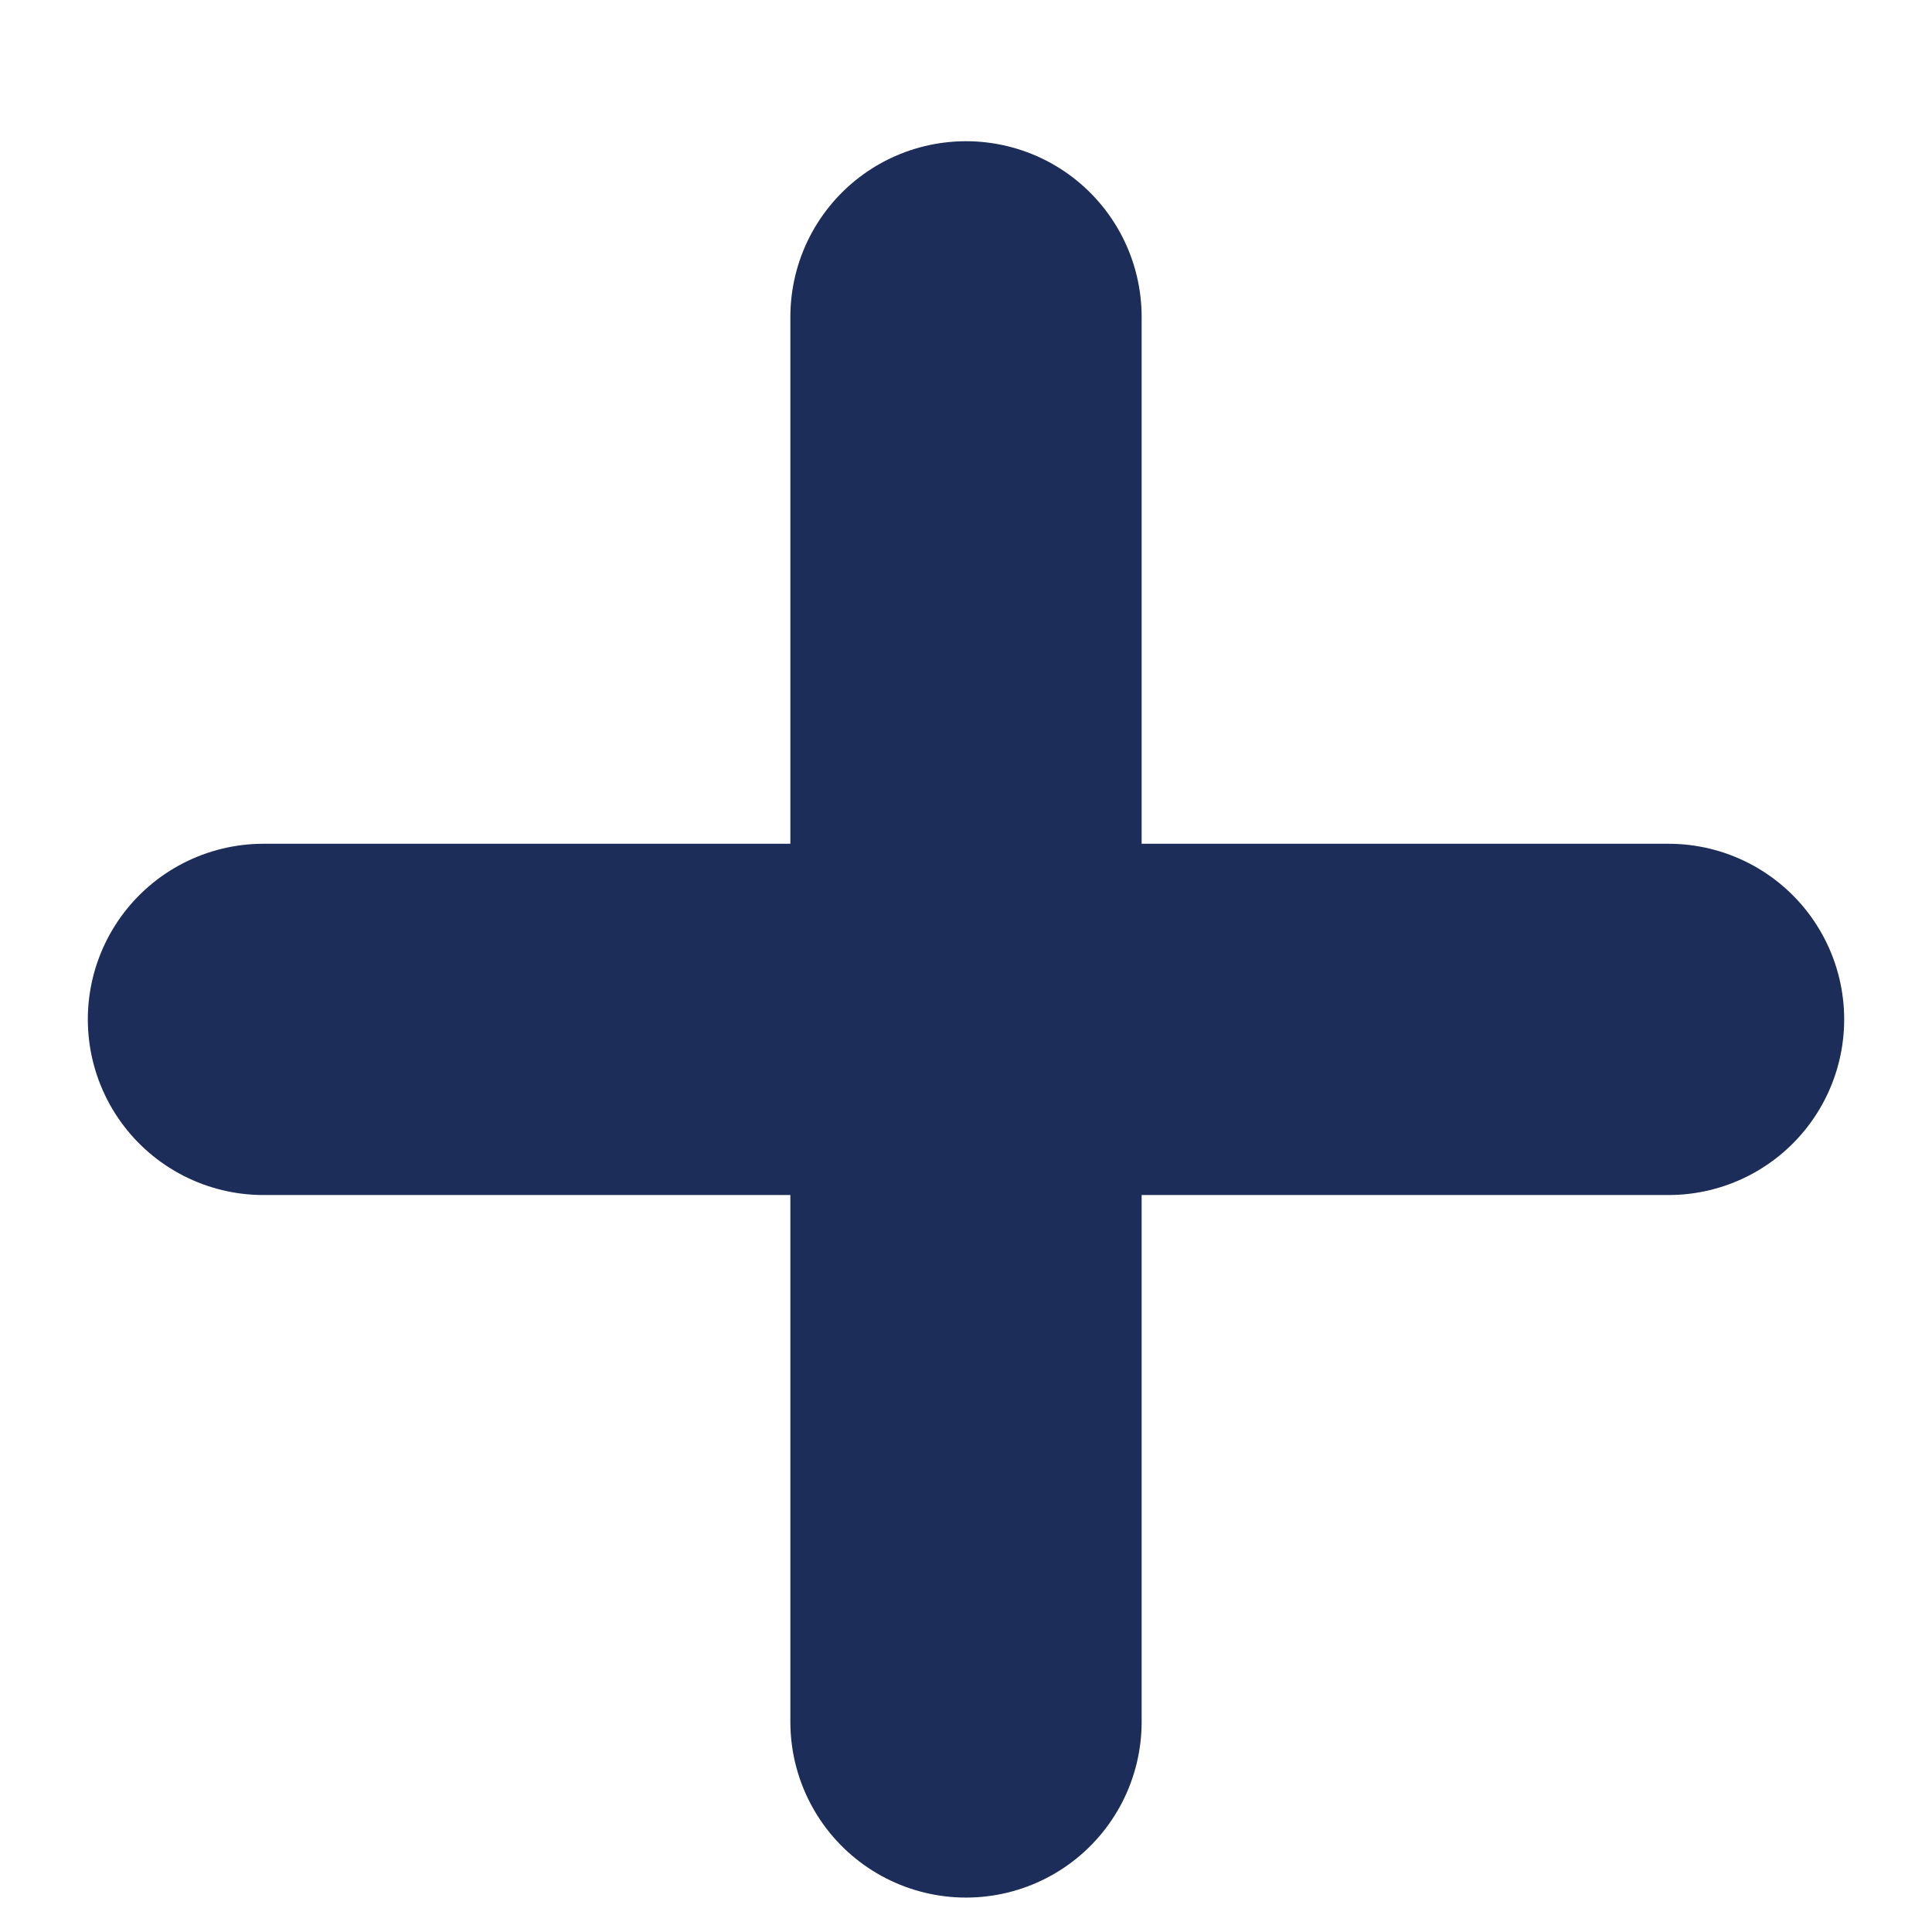
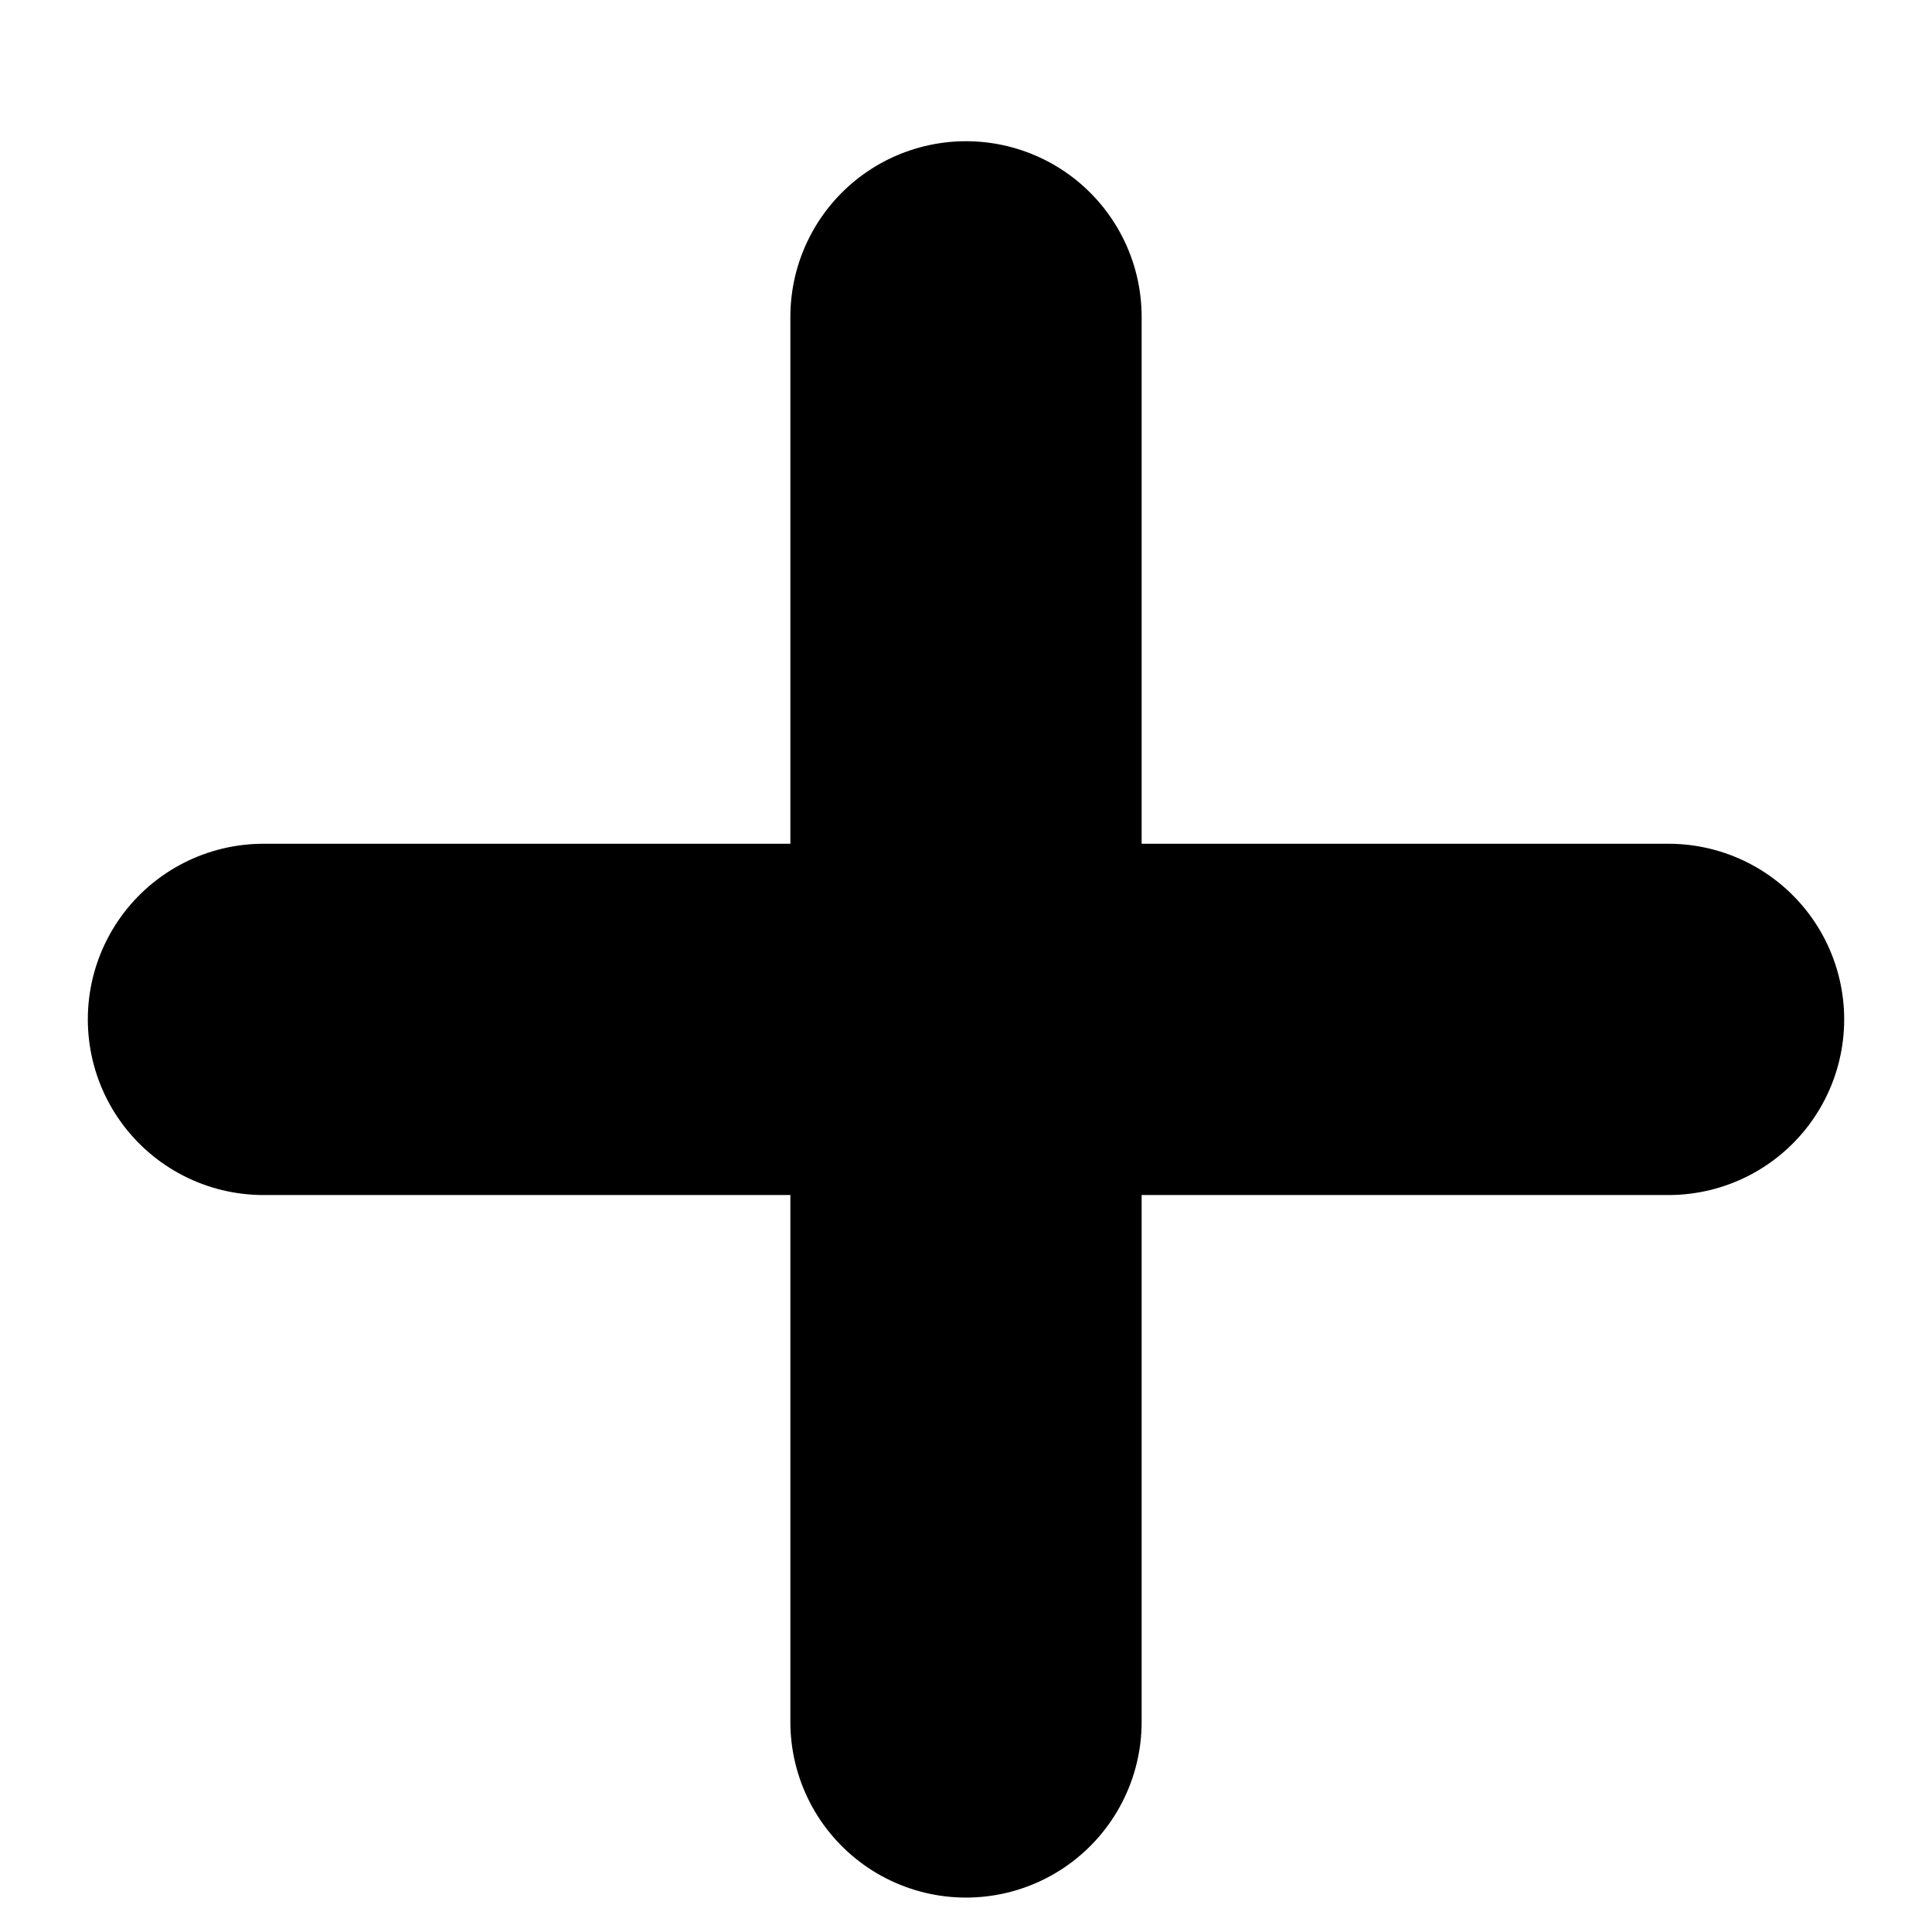
- <svg xmlns="http://www.w3.org/2000/svg" width="11" height="11" viewBox="0 0 11 11" fill="none">
+ <svg xmlns="http://www.w3.org/2000/svg" width="100%" height="100%" viewBox="0 0 11 11" fill="none">
  <g id="Icons_20px/add_20px">
-     <path id="Vector 173" d="M1.5 5.804H9.5" stroke="#1B2D58" stroke-width="2" stroke-linecap="round" />
-     <path id="Vector 174" d="M5.5 9.804L5.5 1.804" stroke="#1B2D58" stroke-width="2" stroke-linecap="round" />
+     <path id="Vector 173" d="M1.5 5.804H9.5" stroke="currentColor" stroke-width="2" stroke-linecap="round" />
+     <path id="Vector 174" d="M5.5 9.804L5.5 1.804" stroke="currentColor" stroke-width="2" stroke-linecap="round" />
  </g>
</svg>
